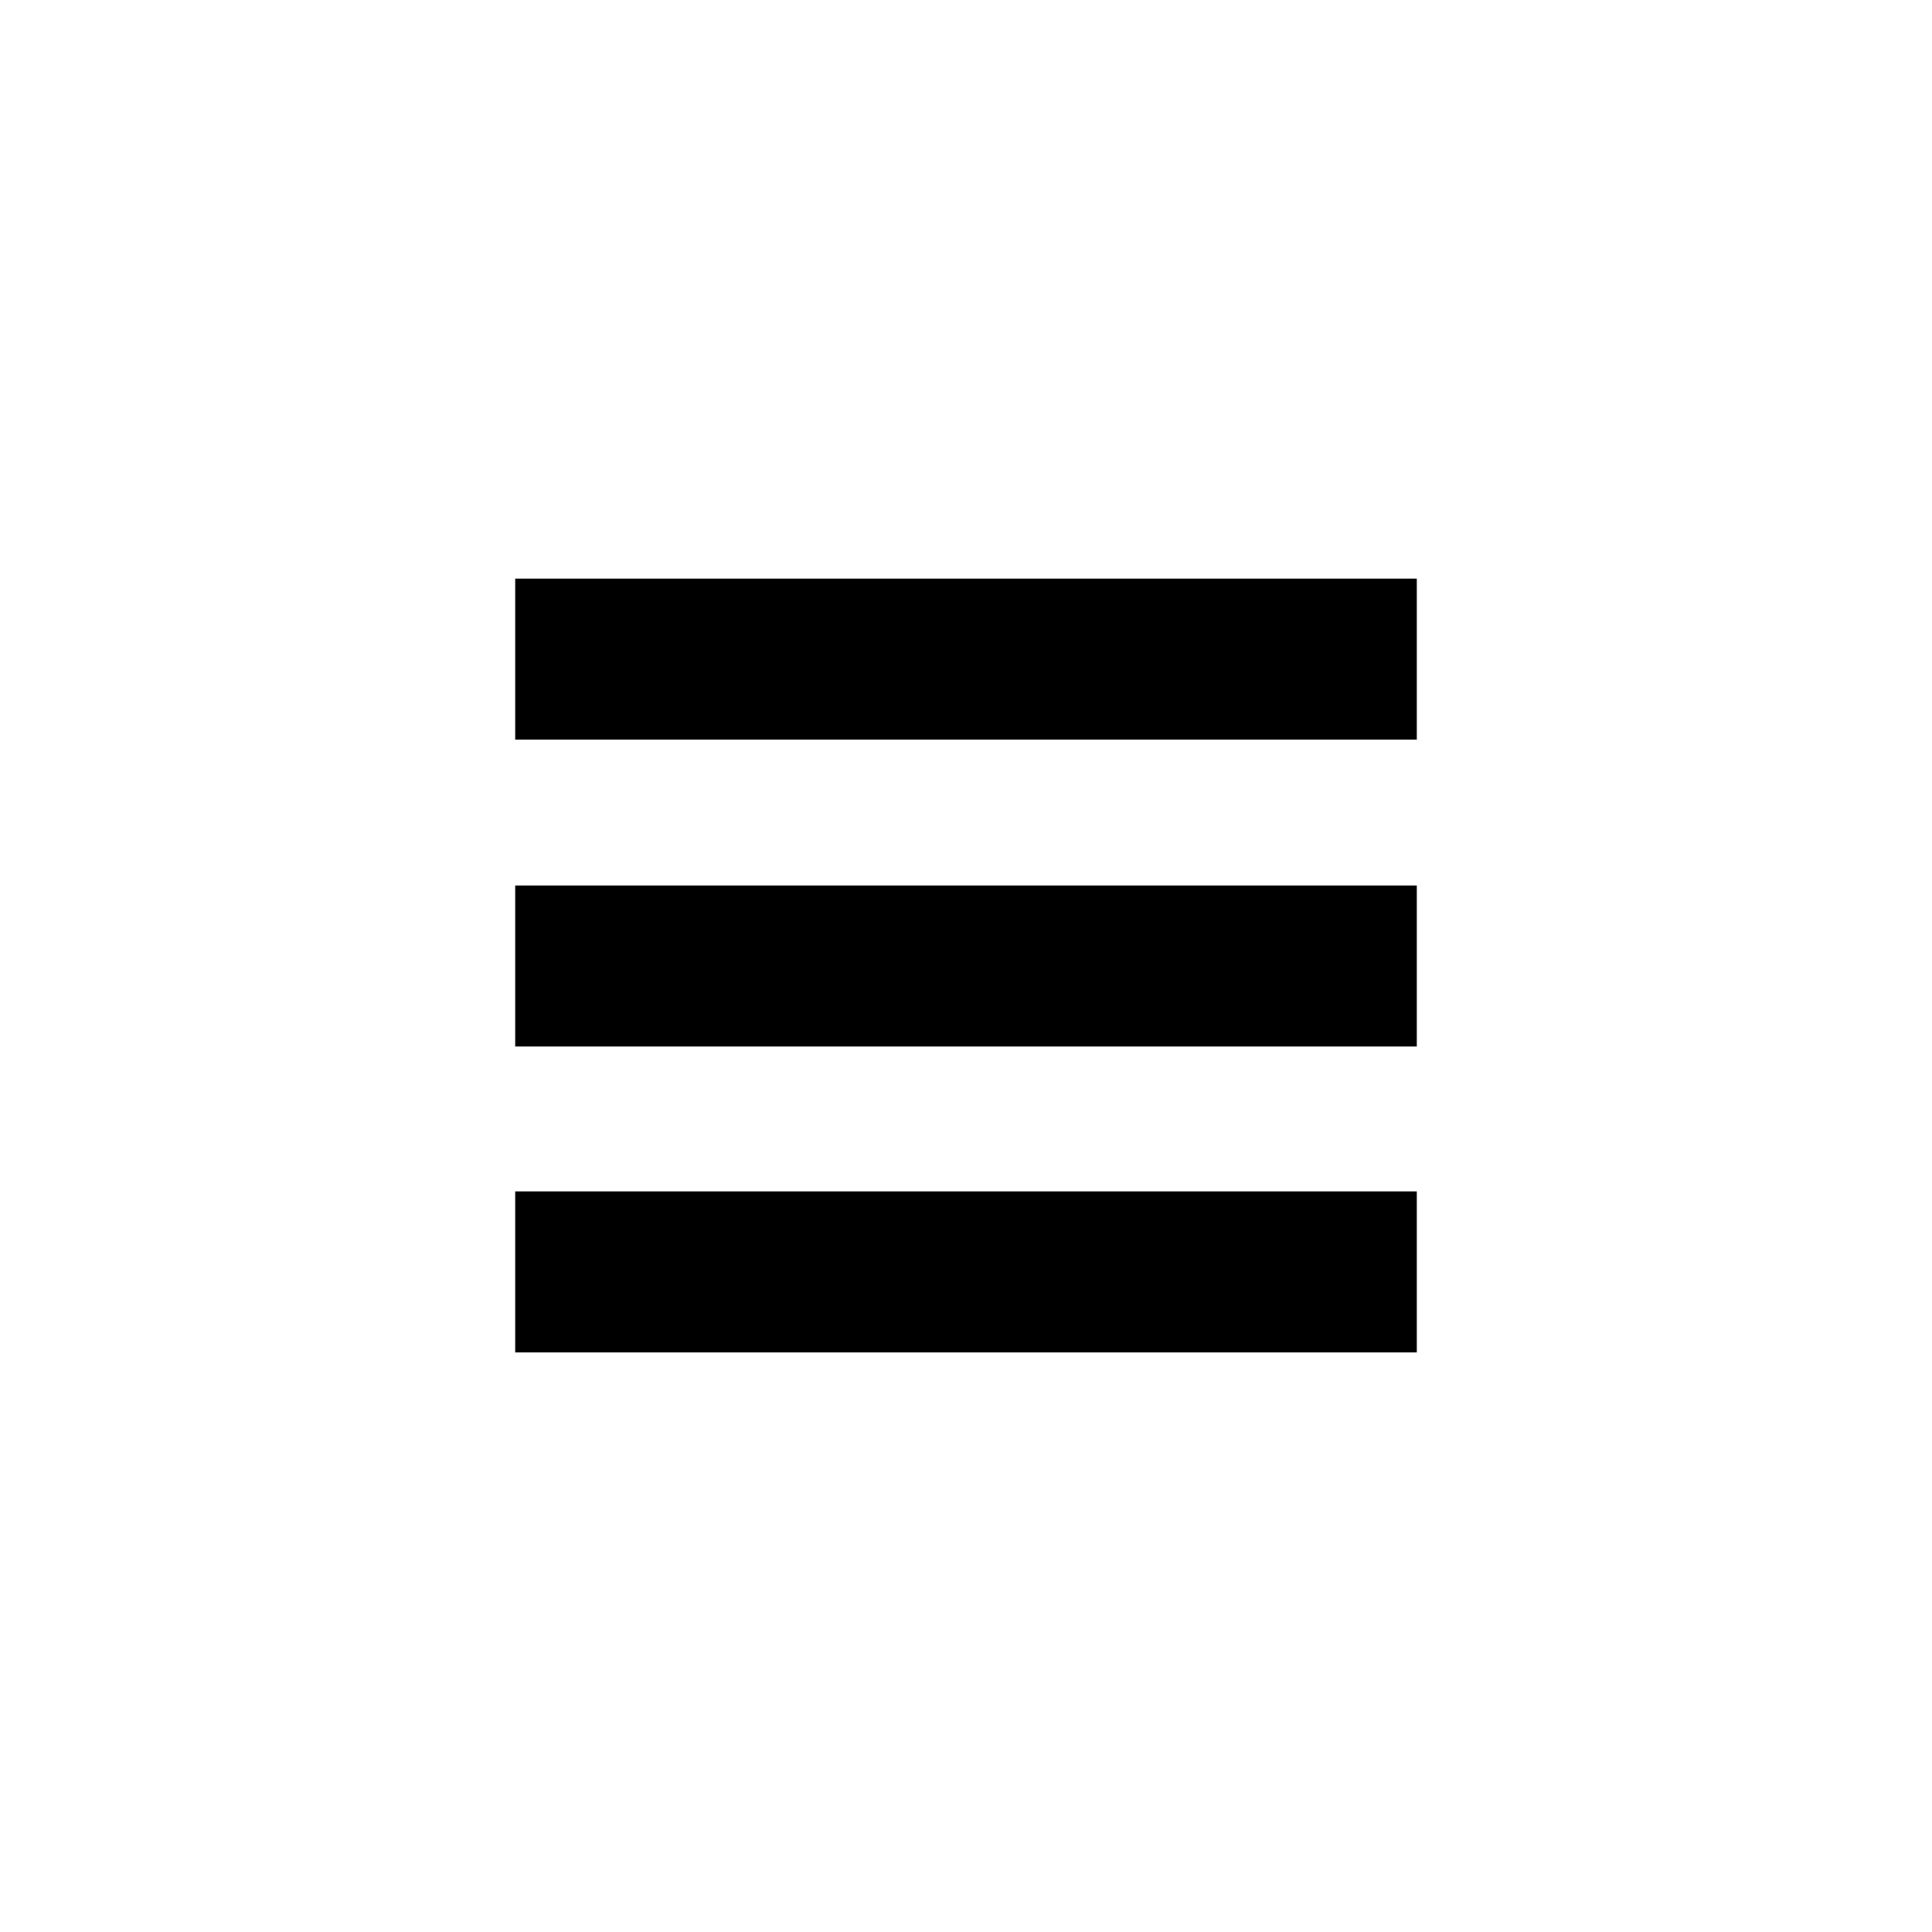
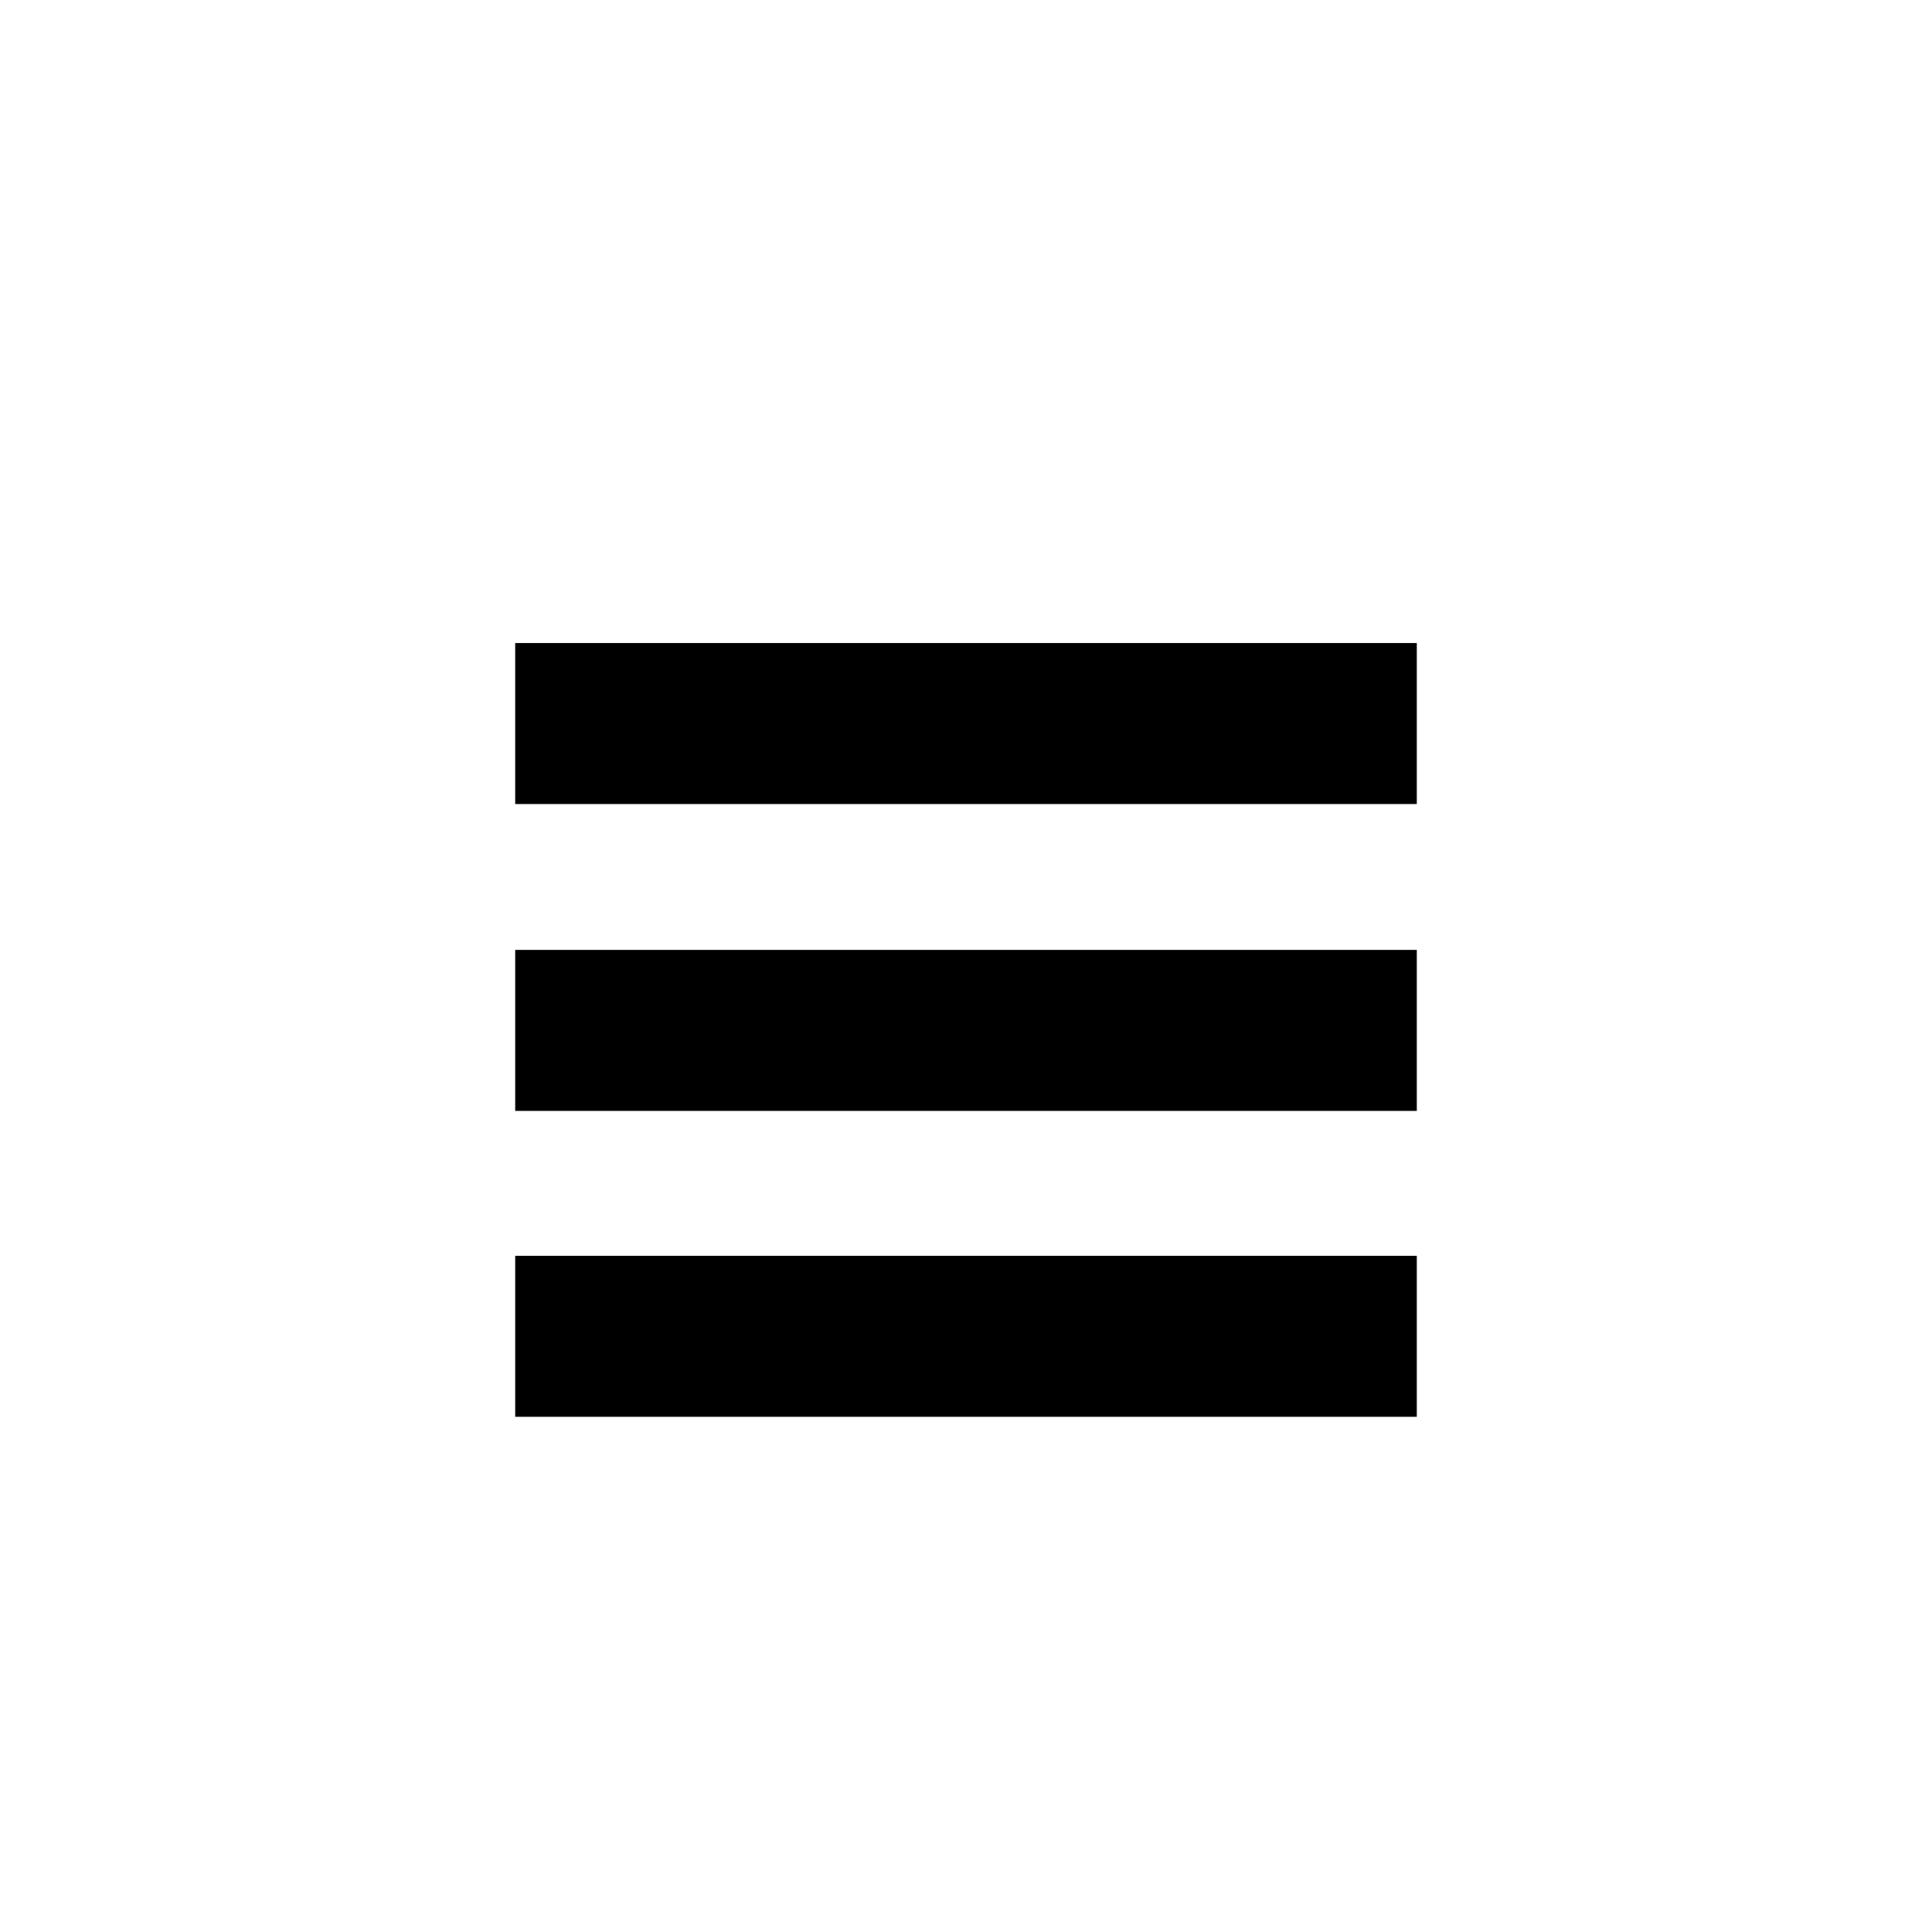
- <svg xmlns="http://www.w3.org/2000/svg" width="30" height="30" viewBox="0 0 30 30" fill="none">
-   <path fill-rule="evenodd" clip-rule="evenodd" d="M22 21L22 18.5L8 18.5L8 21L22 21Z" fill="black" />
-   <path d="M22 8.985L8 8.985L8 11.485L22 11.485L22 8.985Z" fill="black" />
-   <path d="M22 13.75L8 13.75L8 16.25L22 16.25L22 13.75Z" fill="black" />
+ <svg xmlns="http://www.w3.org/2000/svg" width="1000" height="1000" viewBox="0 0 1000 1000" fill="none">
+   <path fill-rule="evenodd" clip-rule="evenodd" d="M733.333 733.333L733.333 650L266.667 650L266.667 733.333L733.333 733.333Z" fill="black" />
+   <path d="M733.331 332.837L266.664 332.837L266.664 416.17L733.331 416.17L733.331 332.837Z" fill="black" />
+   <path d="M733.333 491.666L266.667 491.666L266.667 575L733.333 575L733.333 491.666Z" fill="black" />
</svg>
